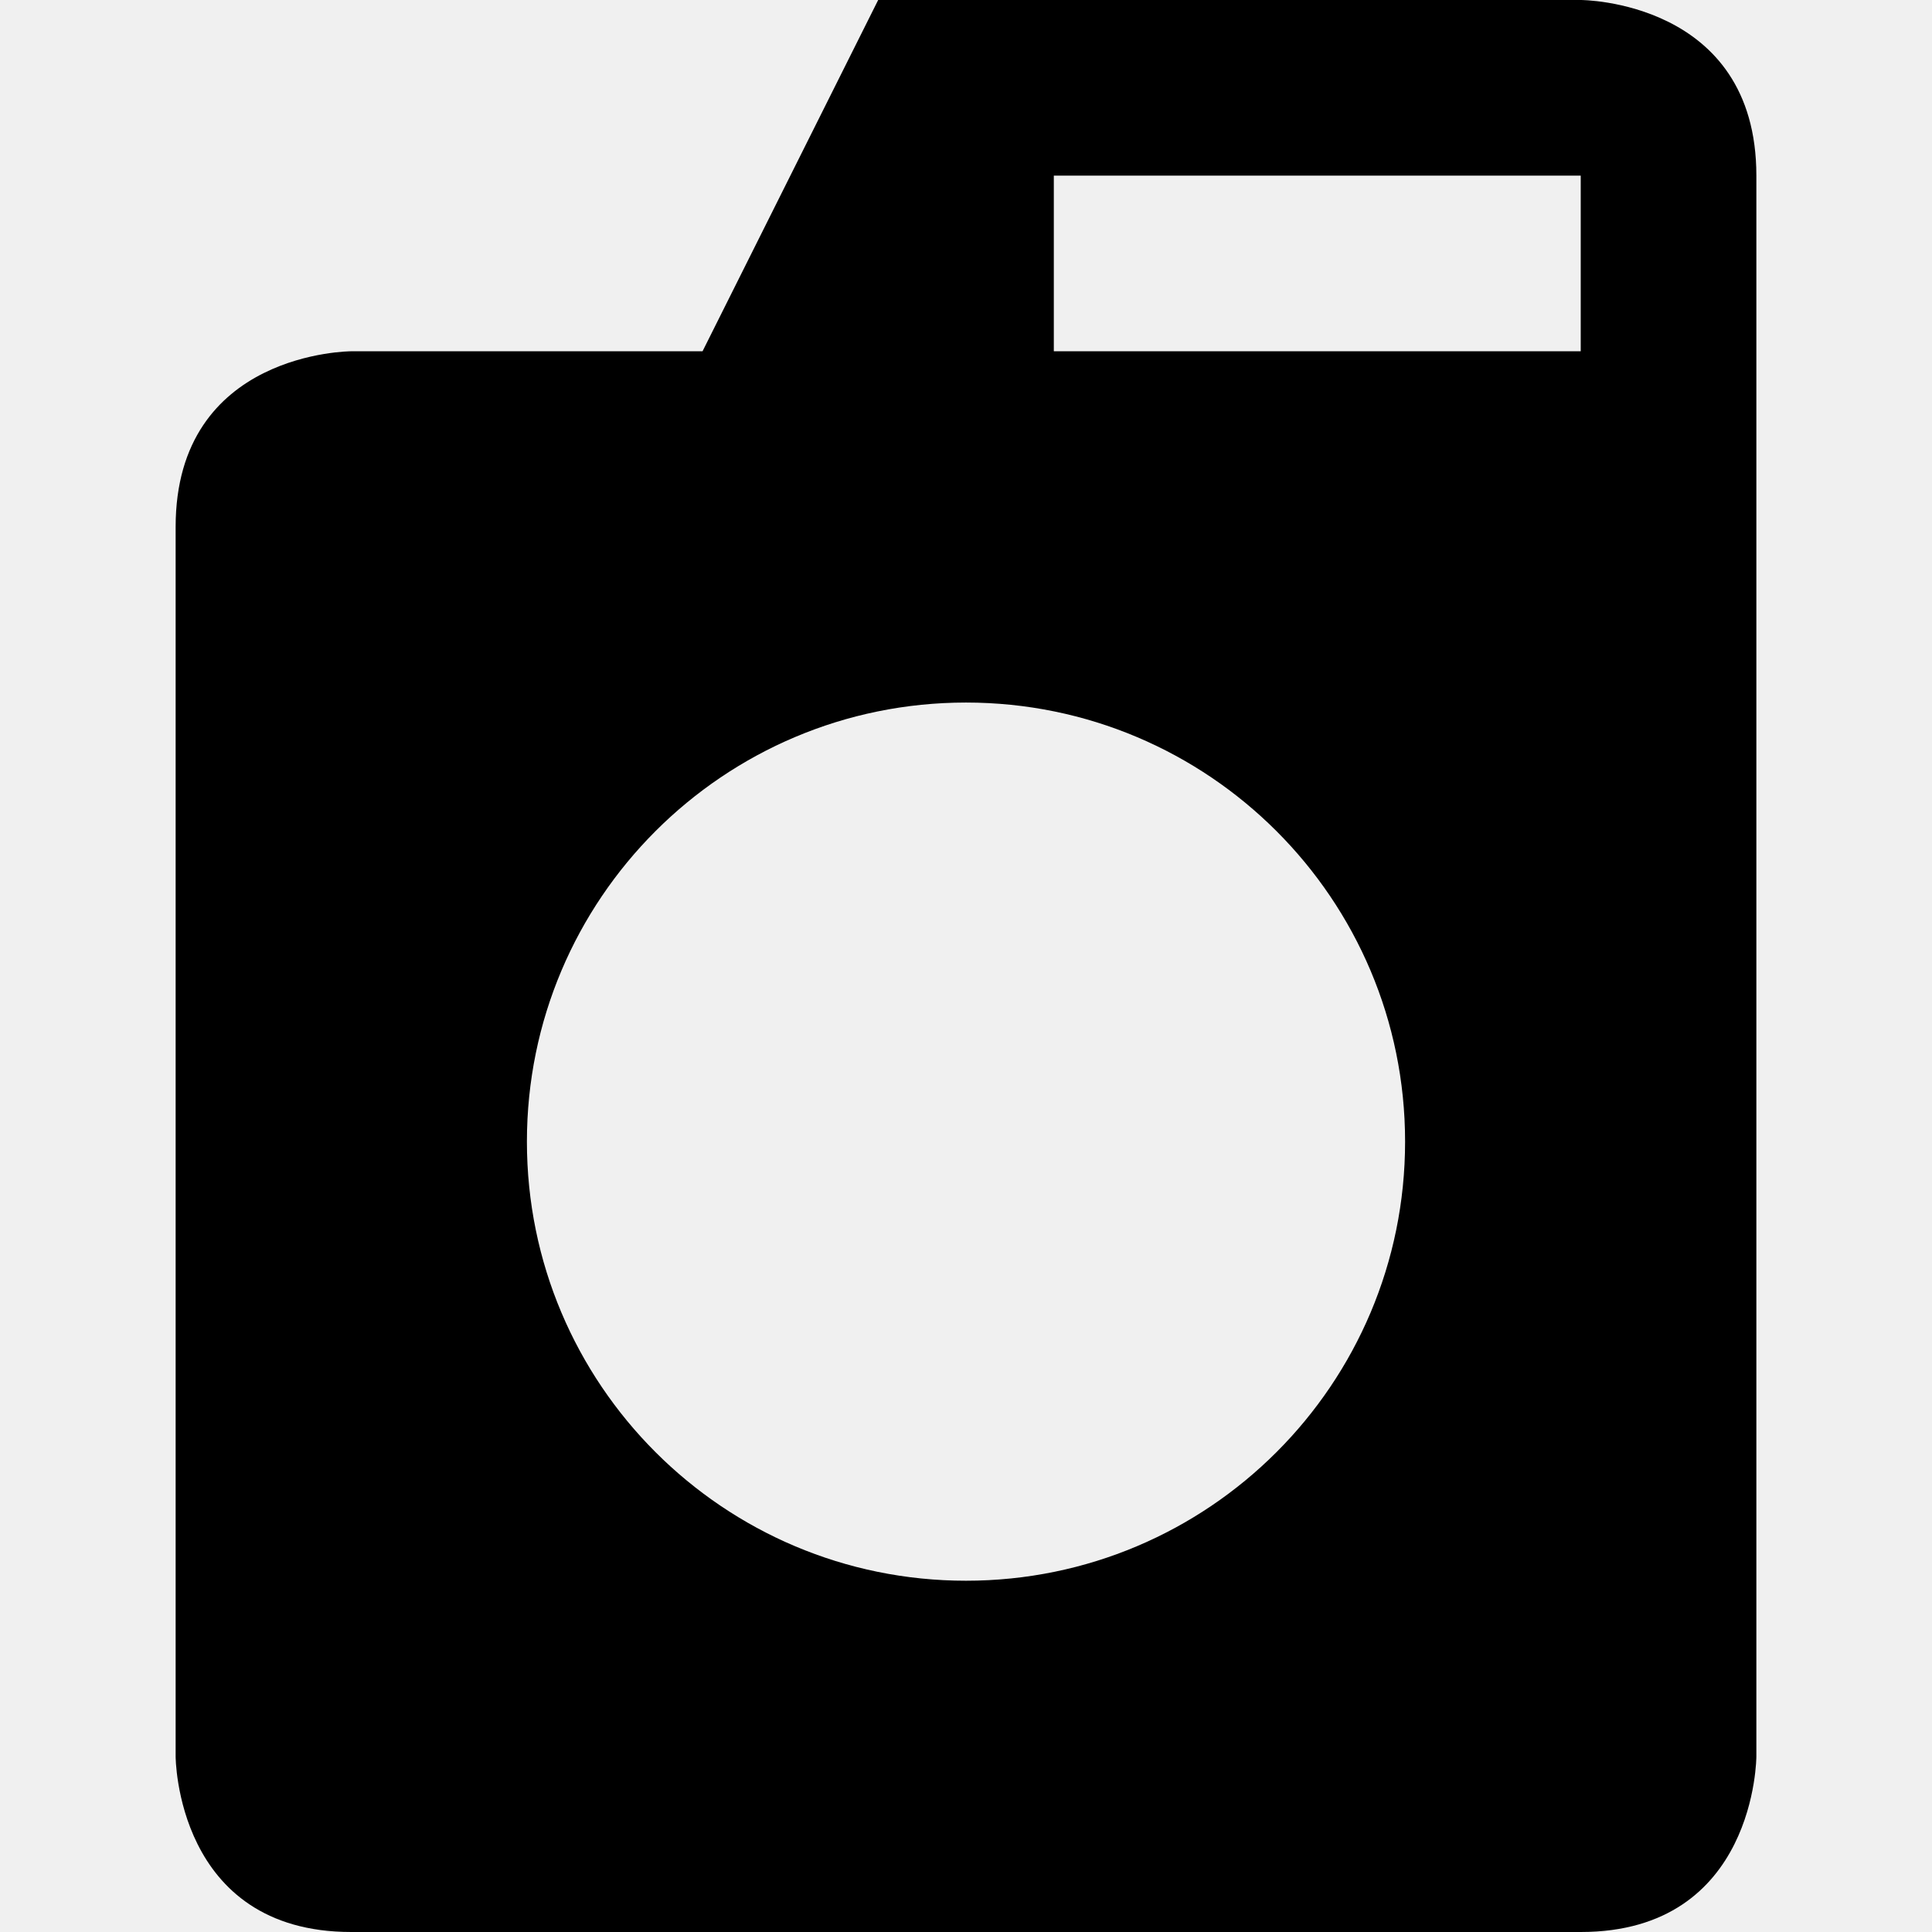
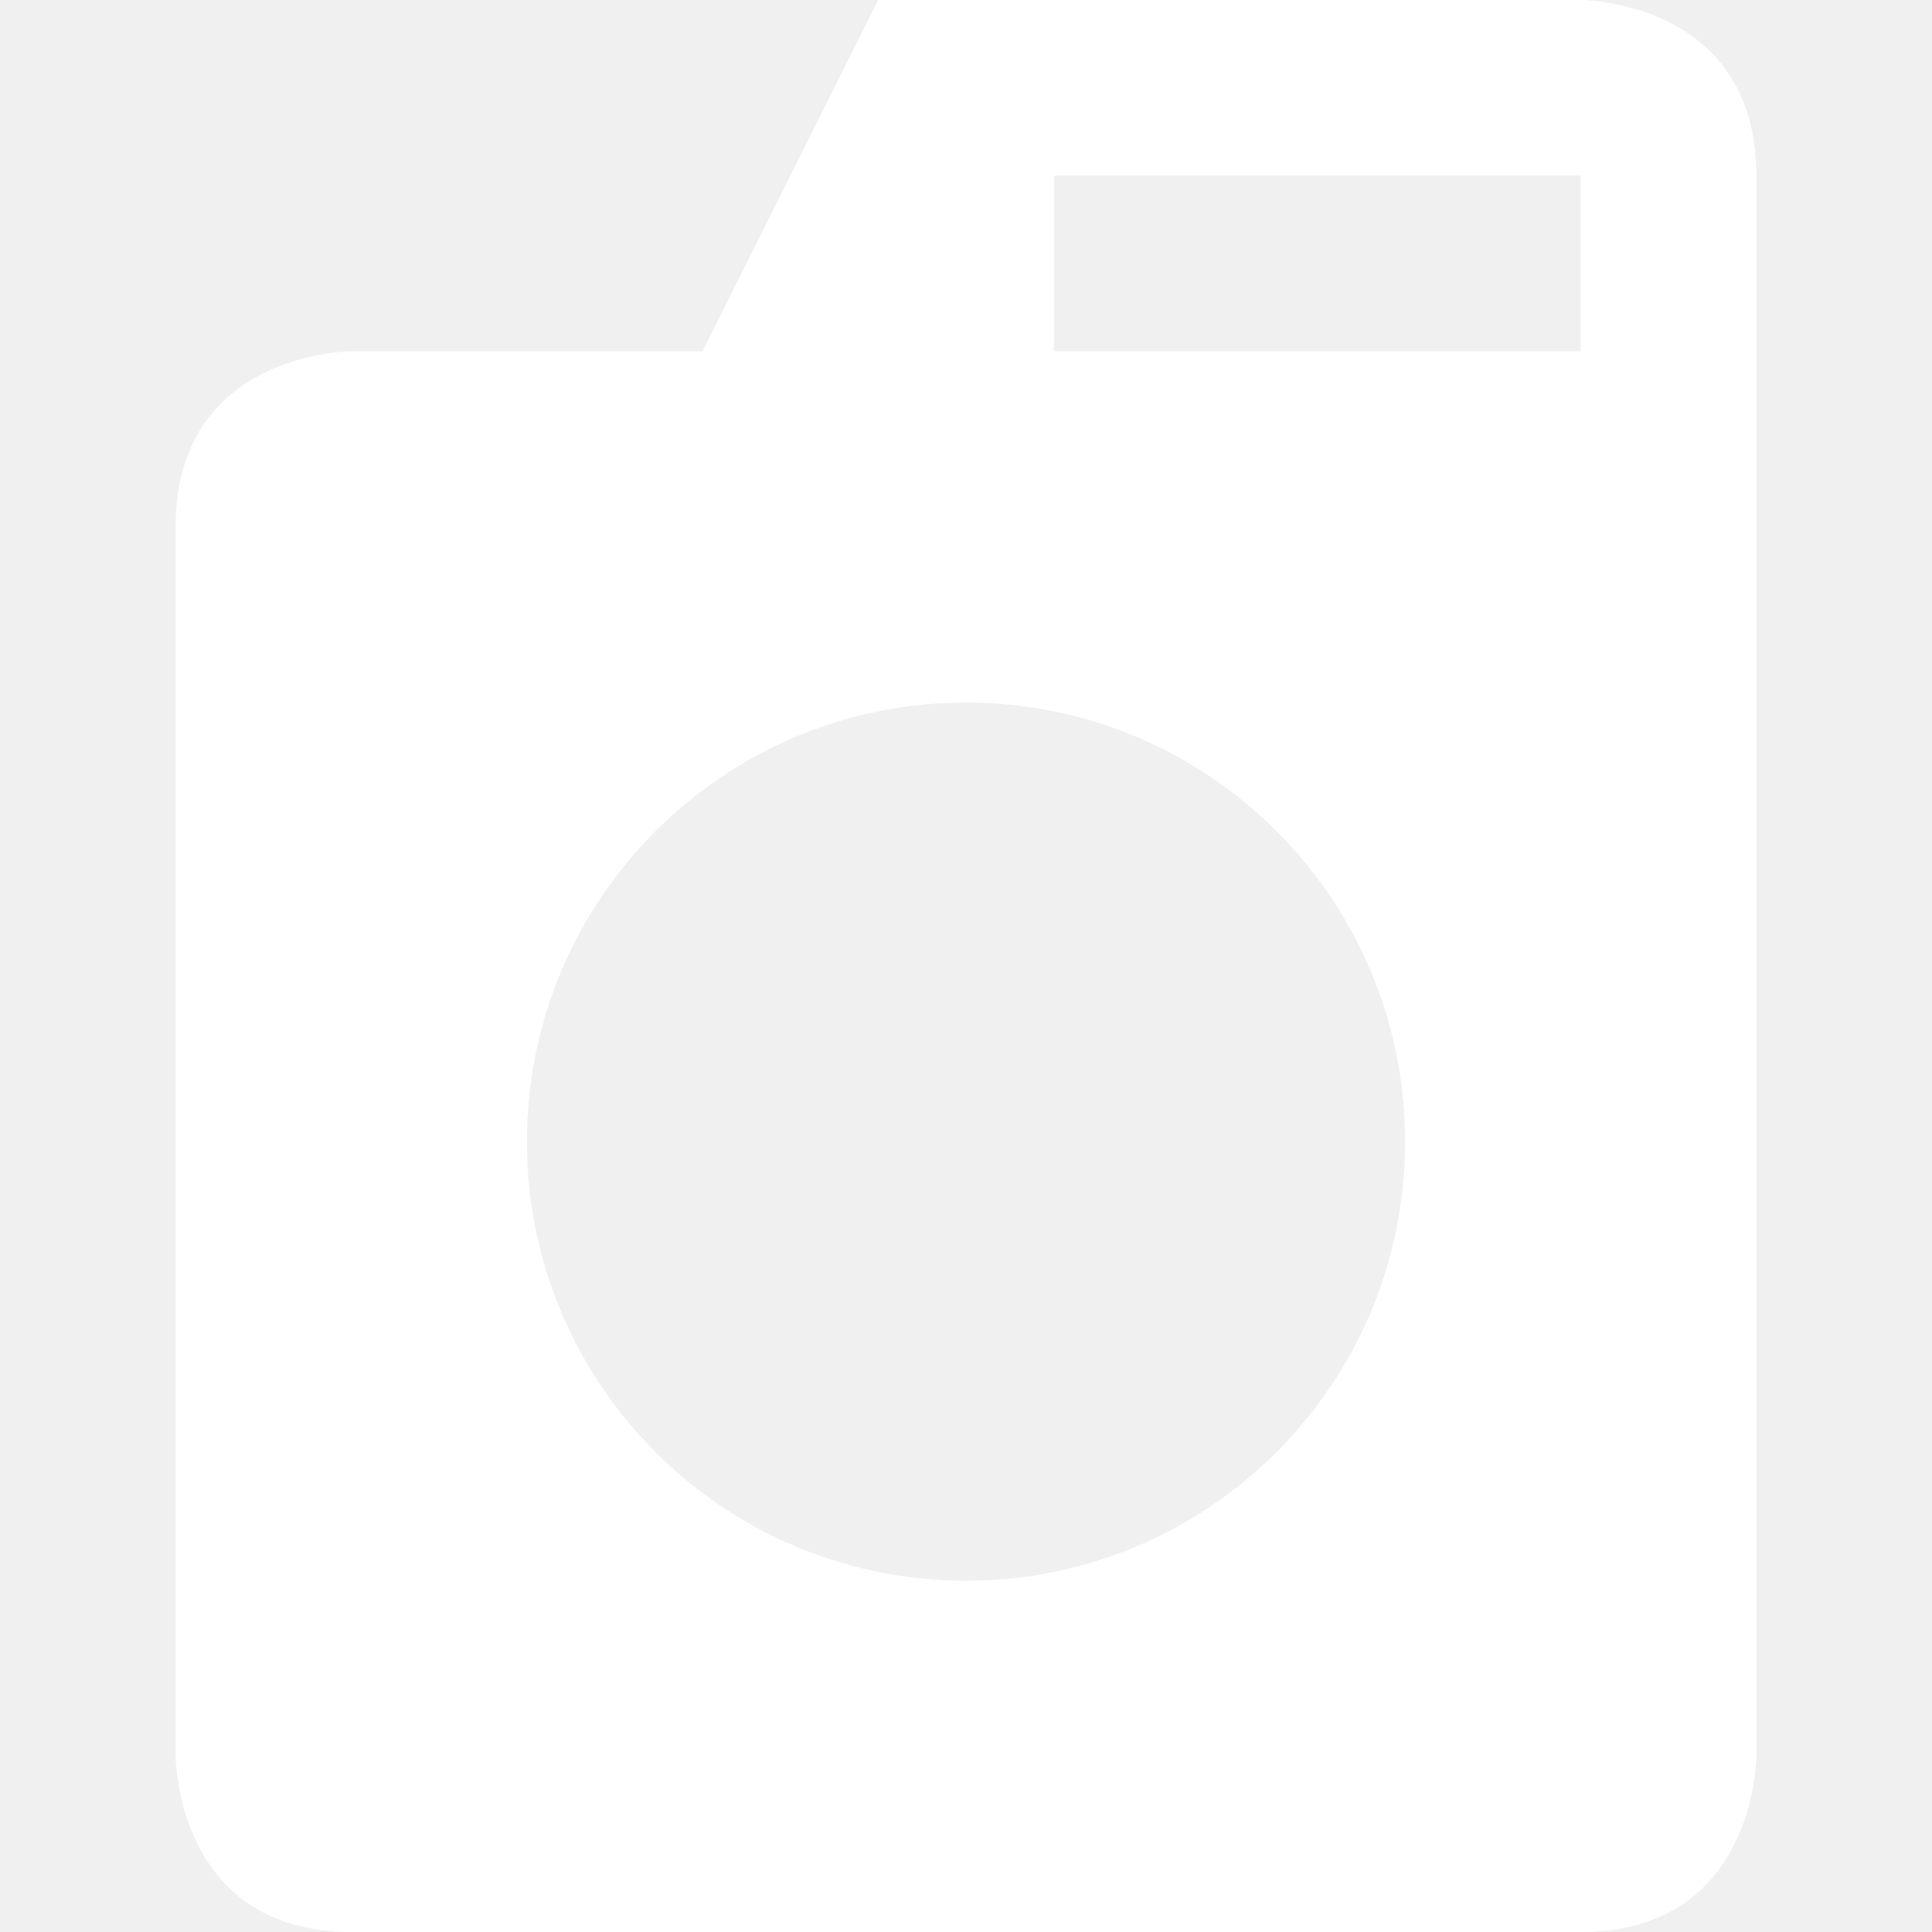
<svg xmlns="http://www.w3.org/2000/svg" version="1.1" id="svg4764" x="0px" y="0px" width="11px" height="11px" viewBox="0 0 11 11" style="enable-background:new 0 0 11 11;" xml:space="preserve">
-   <path id="path3291" d="M5,0L4,2H2c0,0-1,0-1,1v7c0,0,0,1,1,1h7c1,0,1-1,1-1V1c0-1-1-1-1-1H5z M6,1h3v1H6V1z M5.5,4  C6.881,4,8,5.119,8,6.5S6.881,9,5.5,9S3,7.881,3,6.5S4.119,4,5.5,4z" />
+   <path style="fill: #fff" id="path3291" d="M5,0L4,2H2c0,0-1,0-1,1v7c0,0,0,1,1,1h7c1,0,1-1,1-1V1c0-1-1-1-1-1H5z M6,1h3v1H6V1z M5.5,4  C6.881,4,8,5.119,8,6.5S6.881,9,5.5,9S3,7.881,3,6.5S4.119,4,5.5,4z" />
</svg>
